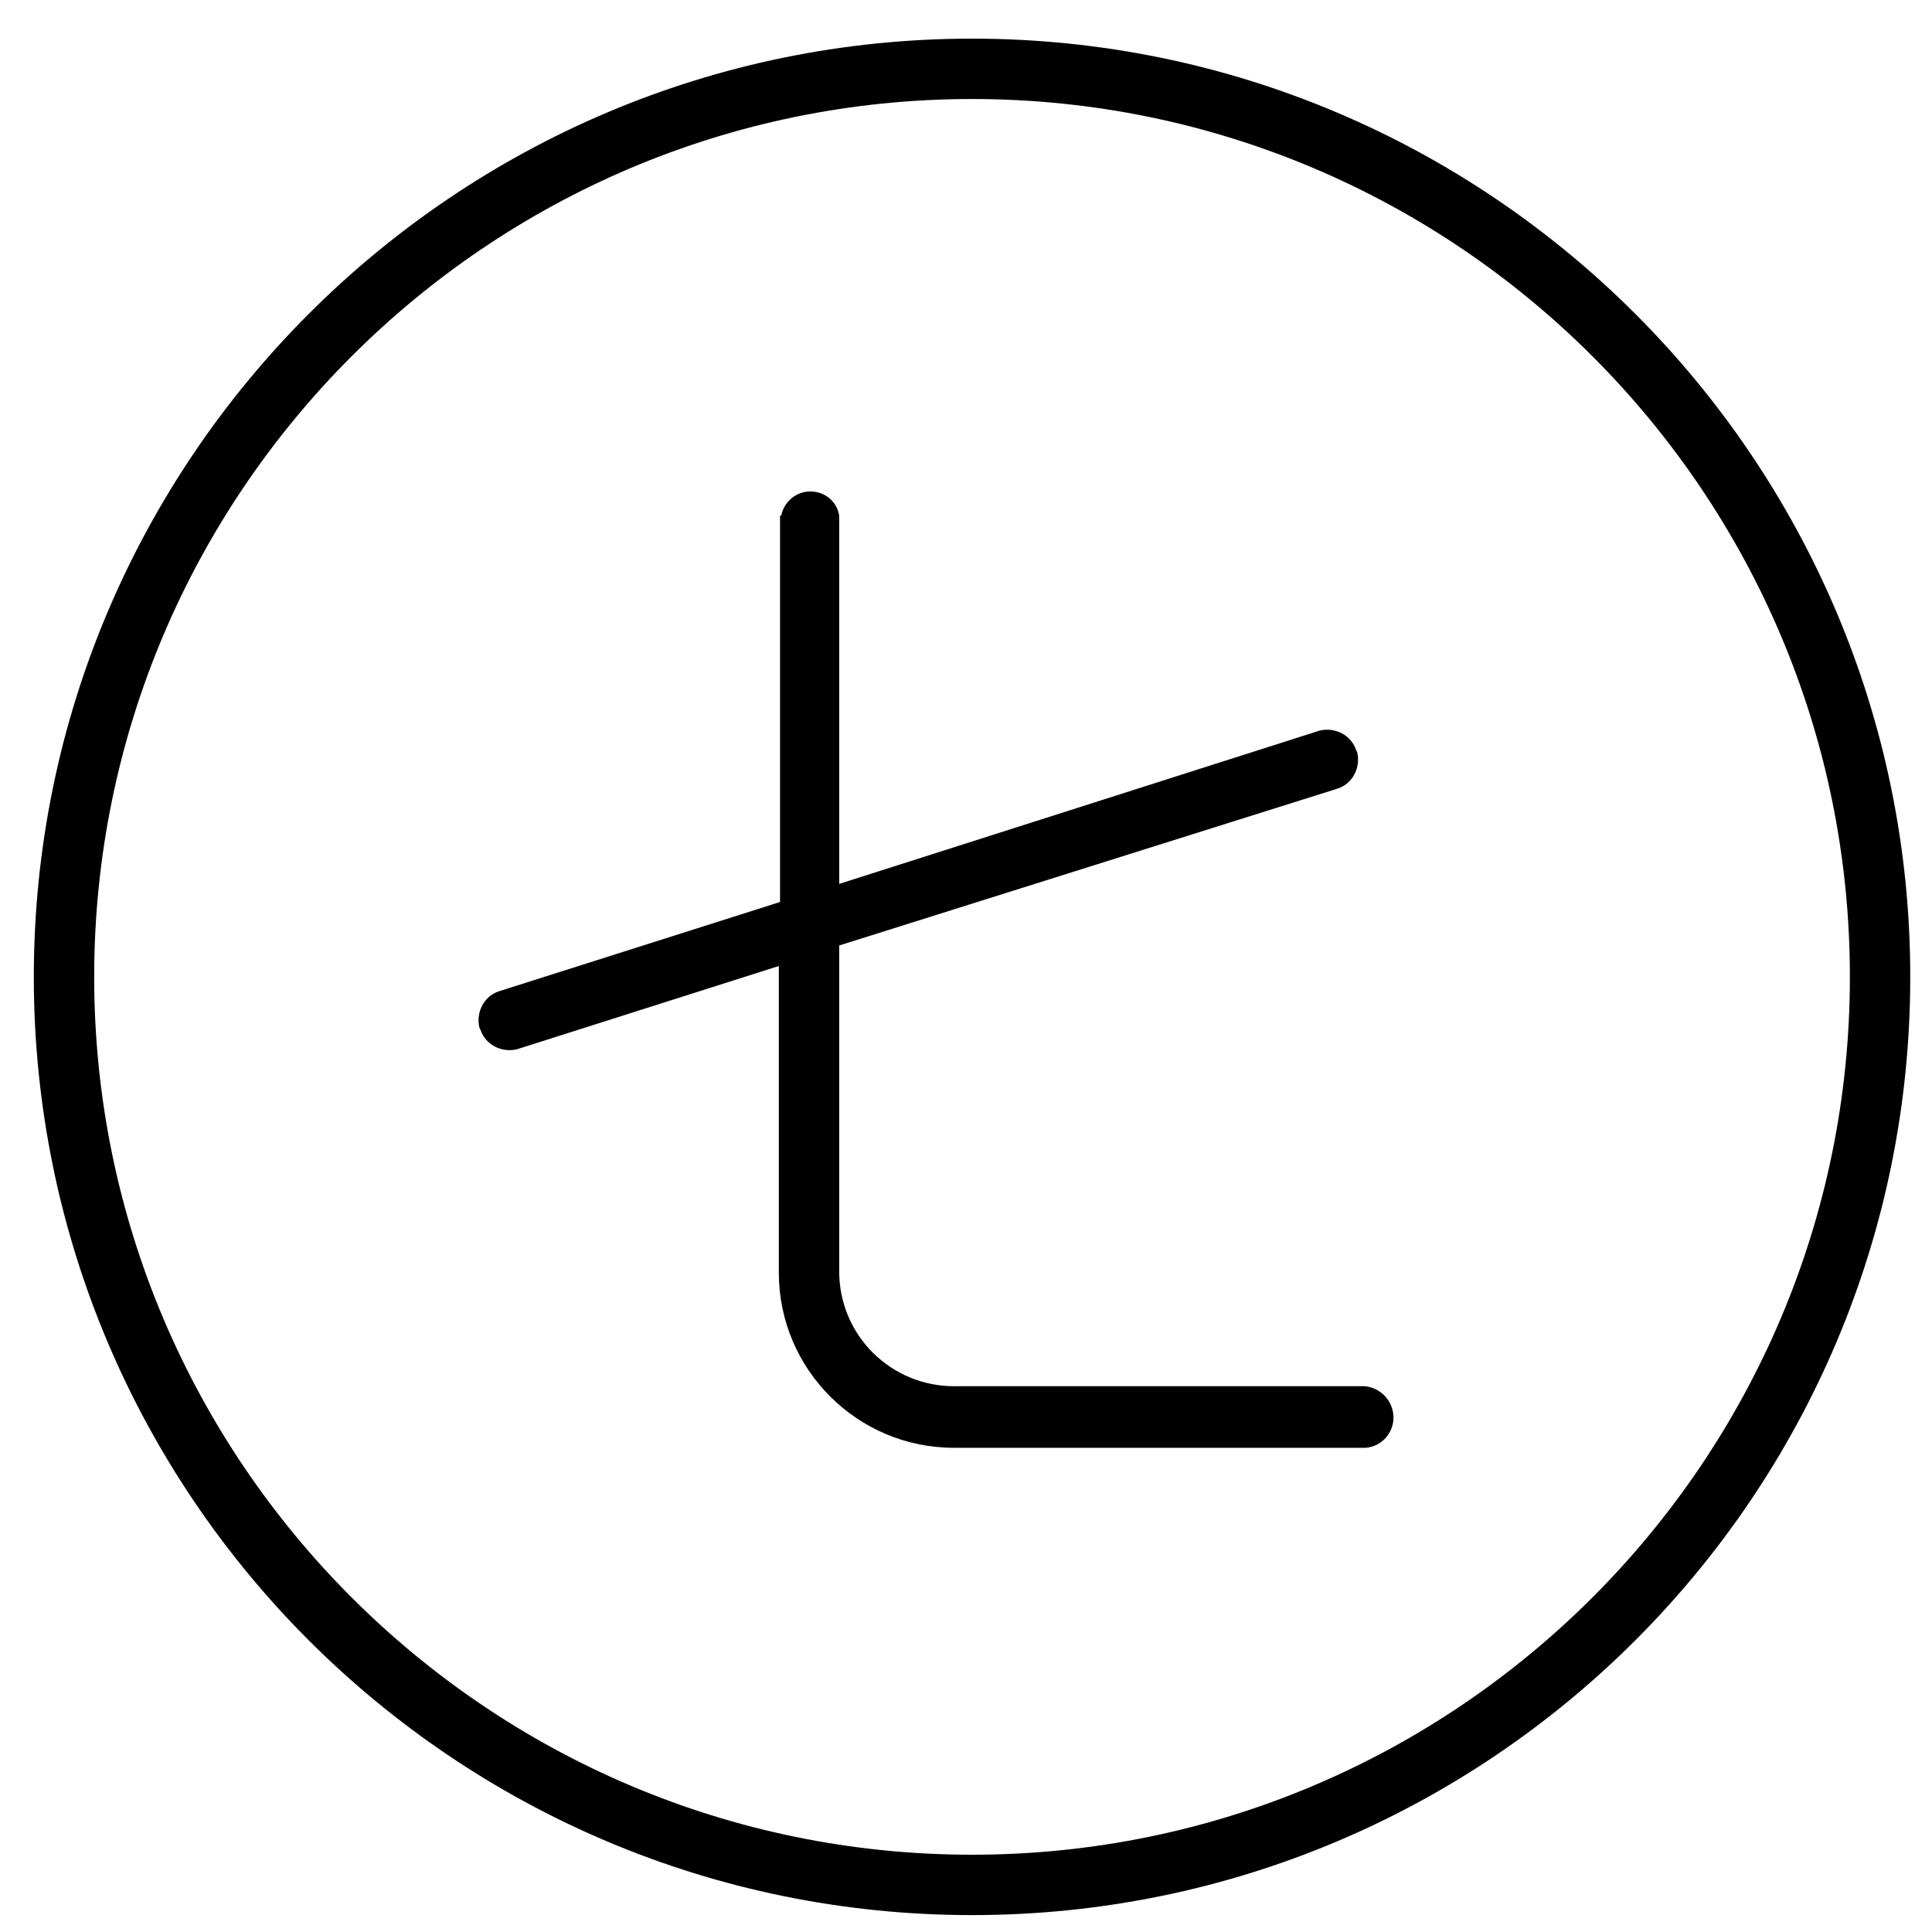
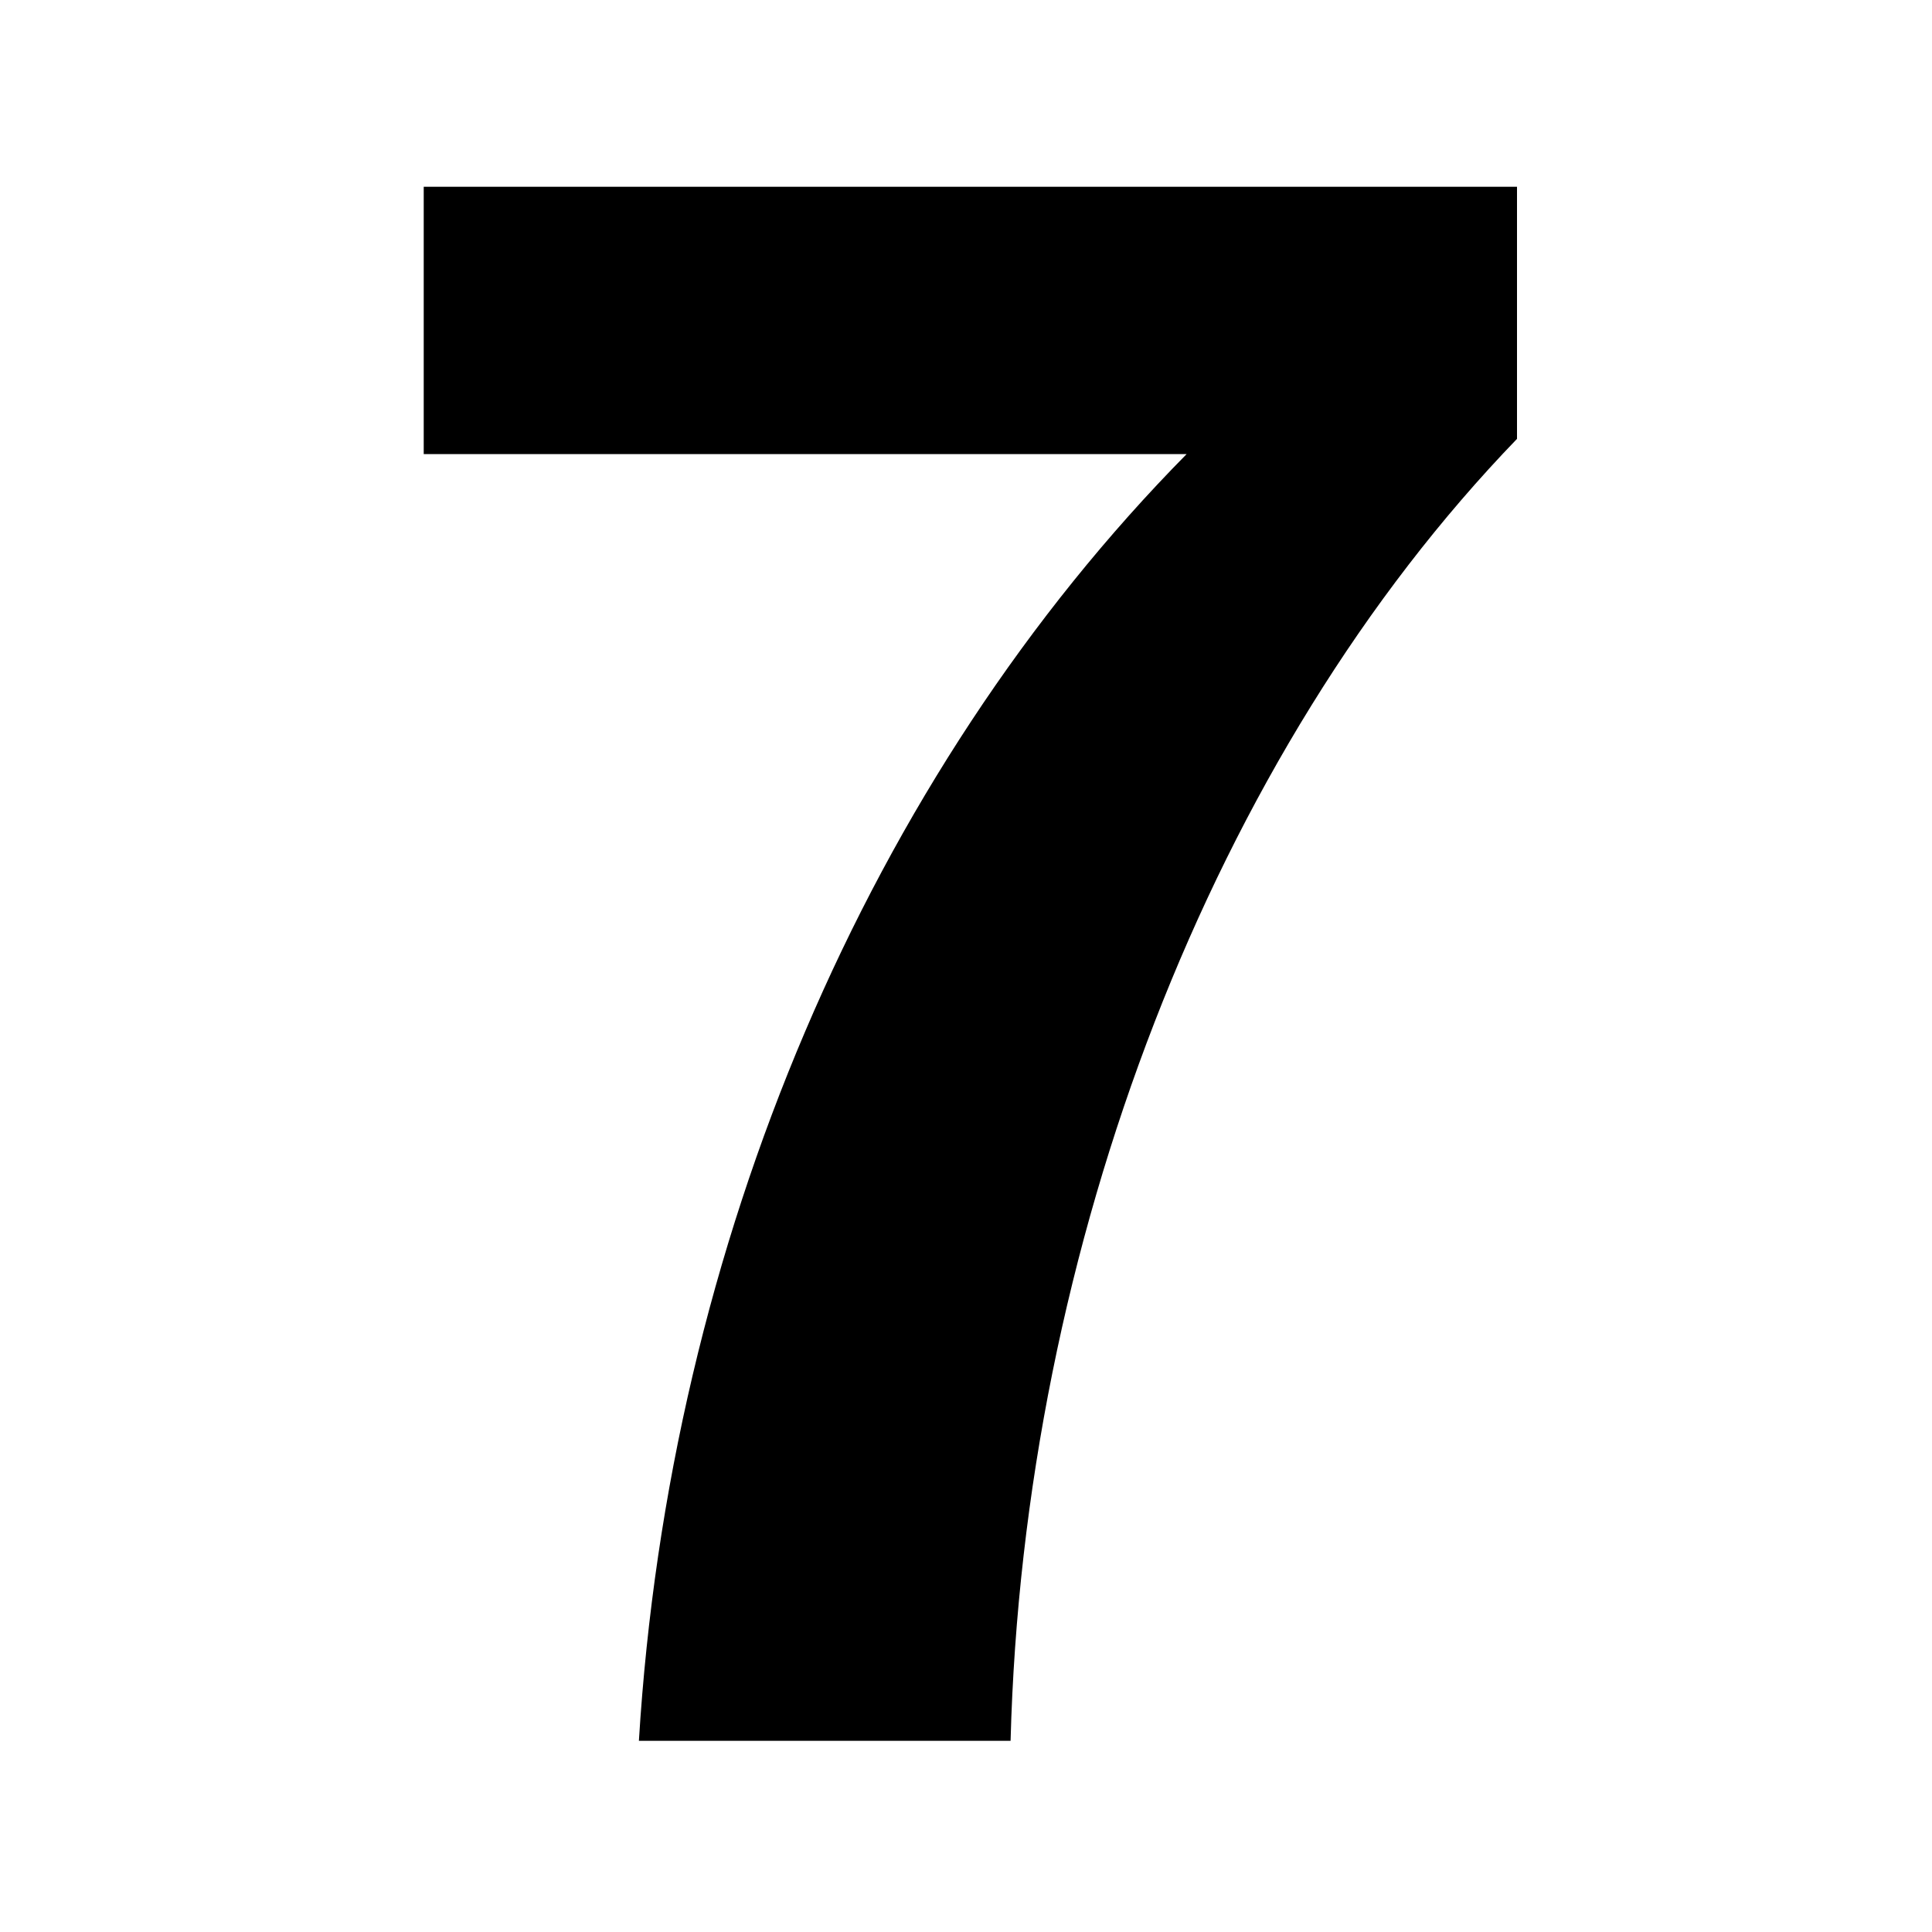
- <svg xmlns="http://www.w3.org/2000/svg" t="1617982966331" class="icon" viewBox="0 0 1024 1024" version="1.1" p-id="1685" width="200" height="200">
-   <path d="M515.2 20.48c-273.92 0-497.28 222.72-497.28 497.28s222.72 497.28 497.28 497.28 497.28-222.72 497.28-497.28S789.12 20.48 515.2 20.48zM515.2 983.04c-256.64 0-465.28-208.64-465.28-465.28s208.64-465.28 465.28-465.28 465.28 208.64 465.28 465.28S771.84 983.04 515.2 983.04zM723.2 734.72 723.2 734.72l-0.64 0c0 0 0 0 0 0s0 0 0 0L505.6 734.72c-33.28 0-60.8-26.88-60.8-60.8l0-172.8 264.32-83.2c7.68-2.56 12.16-10.88 10.24-19.2l-0.64-1.28c-2.56-7.68-10.88-12.16-19.2-10.24L444.8 468.48l0-195.2 0 0c-1.28-7.68-7.68-12.8-15.36-12.8-7.68 0-14.08 5.76-15.36 12.8l-0.64 0L413.44 478.08l-149.12 47.36c-7.68 2.56-12.16 10.88-10.24 19.2l0.64 1.28c2.56 7.68 10.88 12.16 19.2 10.24L412.8 512l0 162.56c0 51.2 41.6 92.8 92.8 92.8l216.96 0c0 0 0 0 0 0s0 0 0 0l1.28 0 0 0c8.32-0.64 14.72-7.68 14.72-16C738.56 742.4 731.52 735.36 723.2 734.72z" p-id="1686">
+ <svg xmlns="http://www.w3.org/2000/svg" t="1617982966331" class="icon" viewBox="0 0 1024 1024" version="1.1" p-id="2333" width="200" height="200">
+   <path d="M804.043 98.976v133.632C642.763 399.648 542.539 660 535.627 922.667H338.629c16.128-263.813 122.117-511.493 290.309-681.995H224.581V98.976h579.467z" p-id="2337">
  </path>
</svg>
